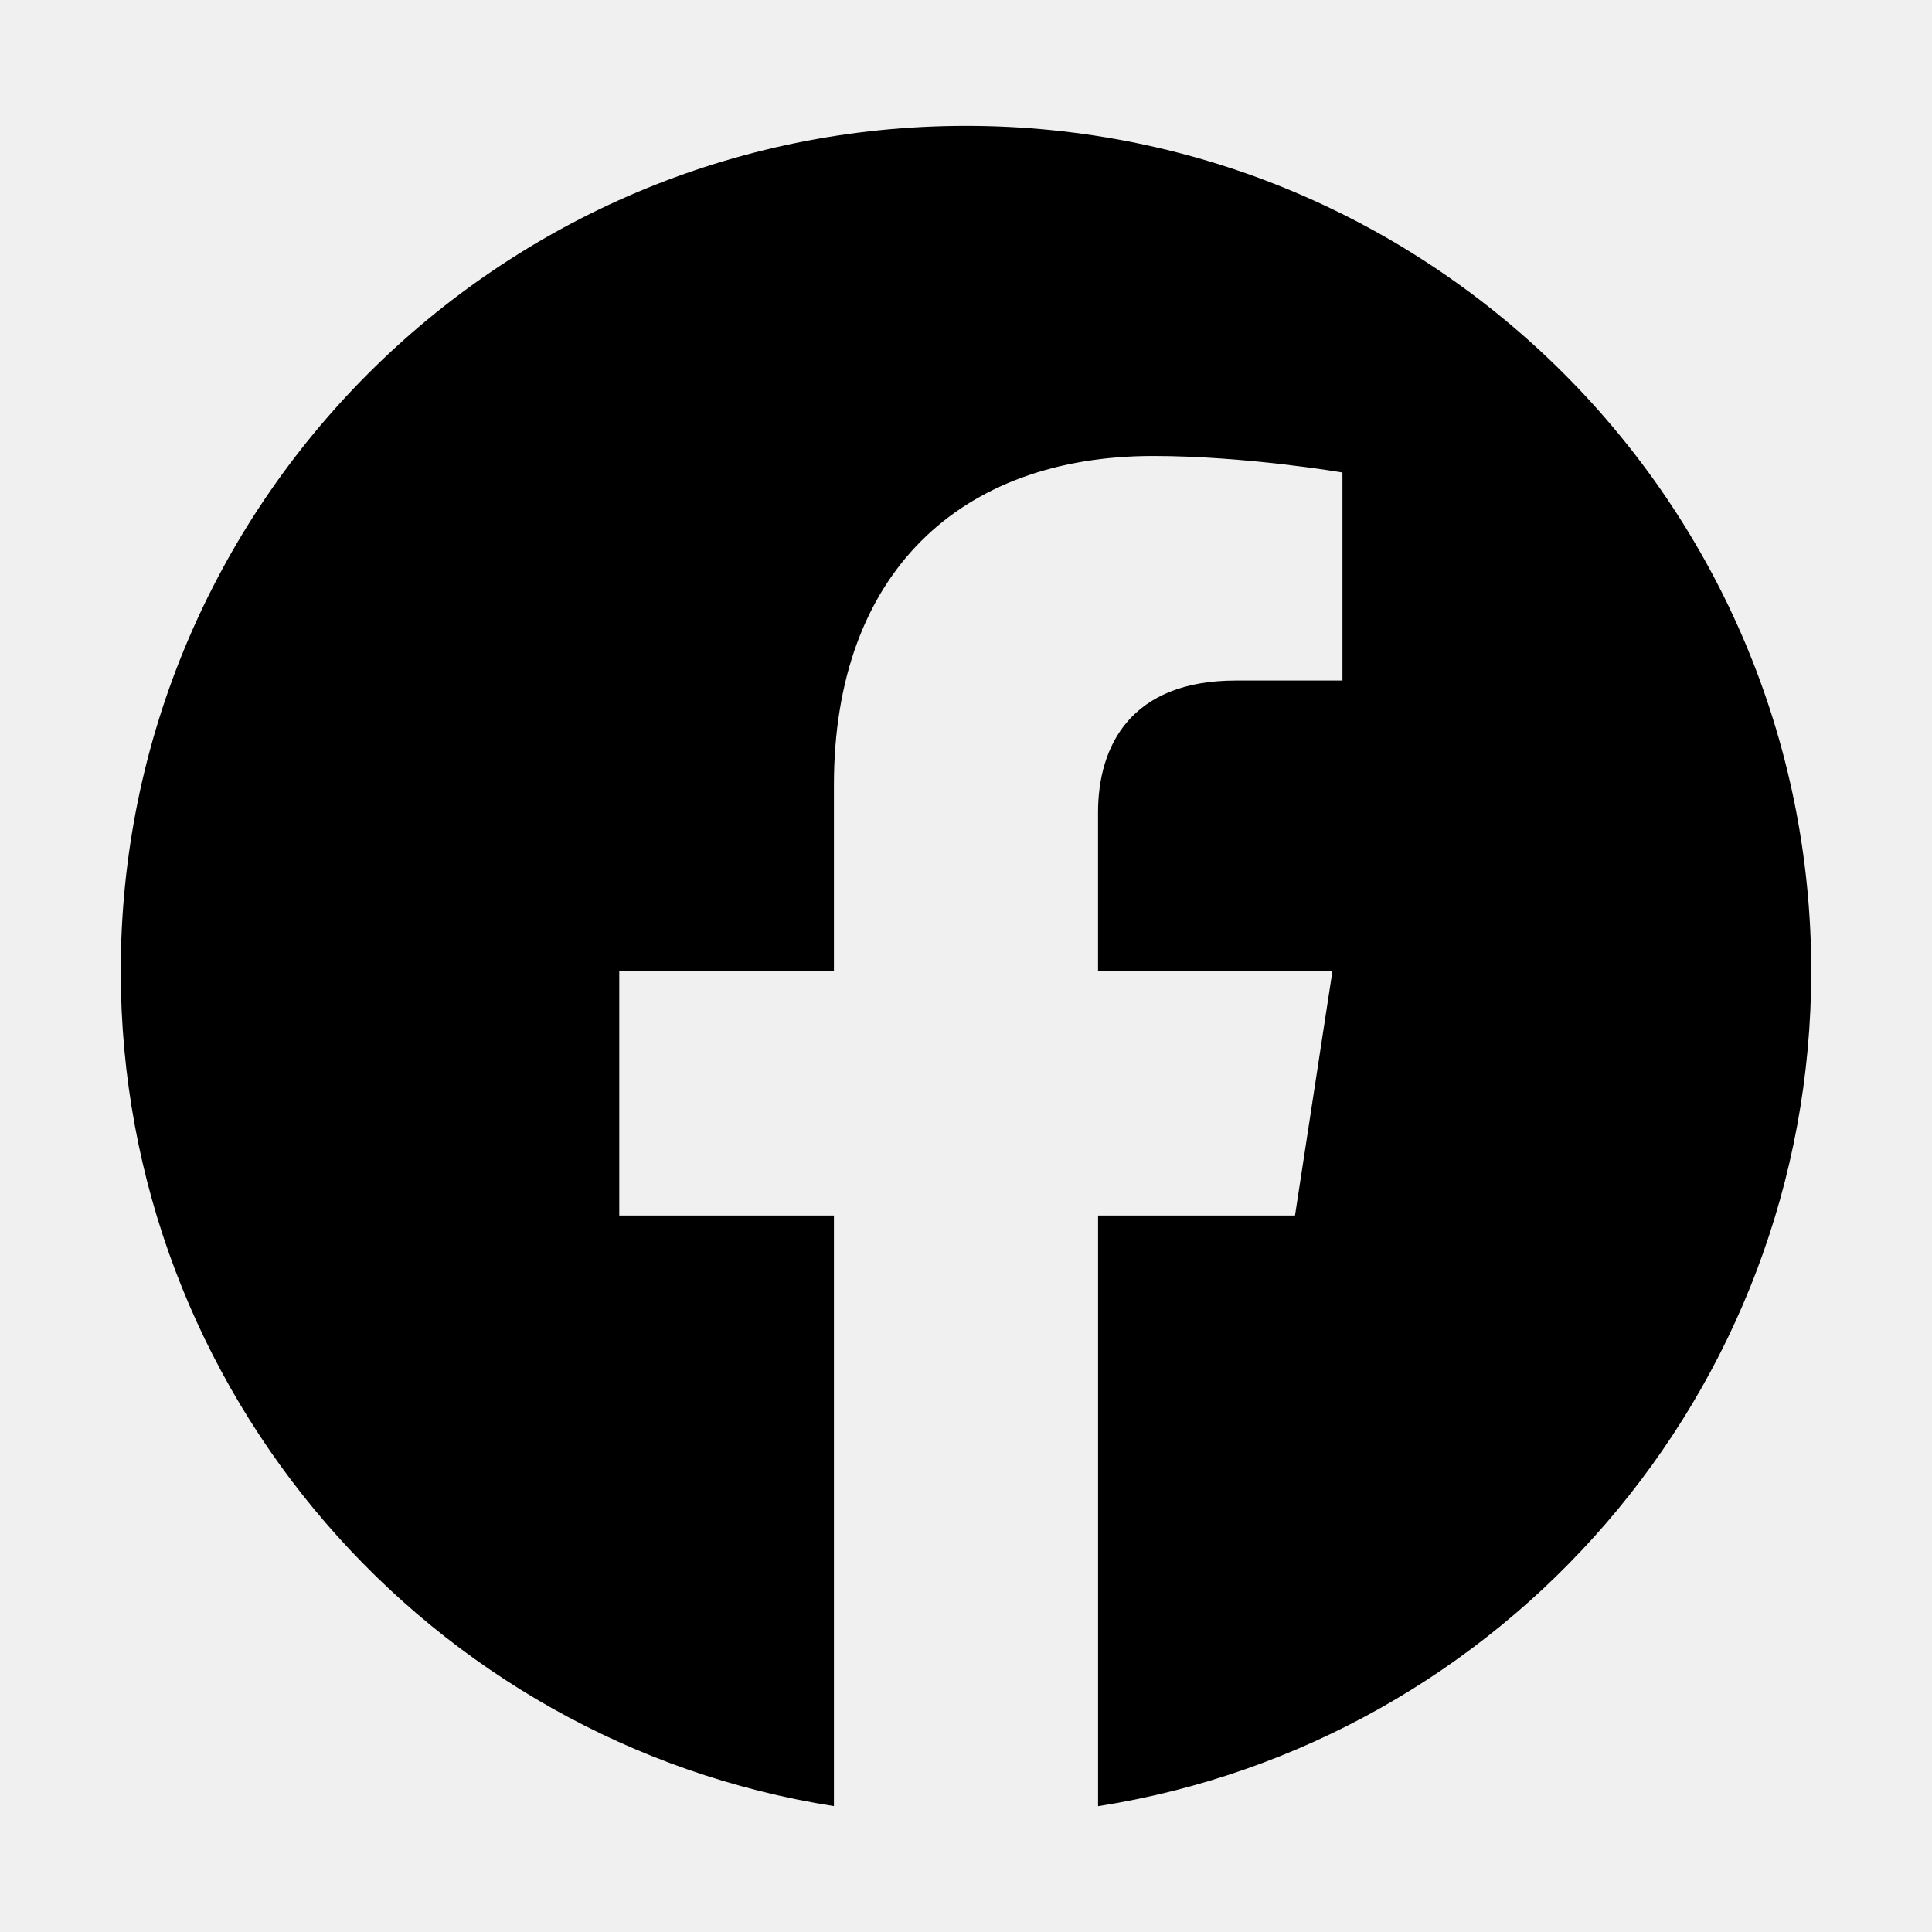
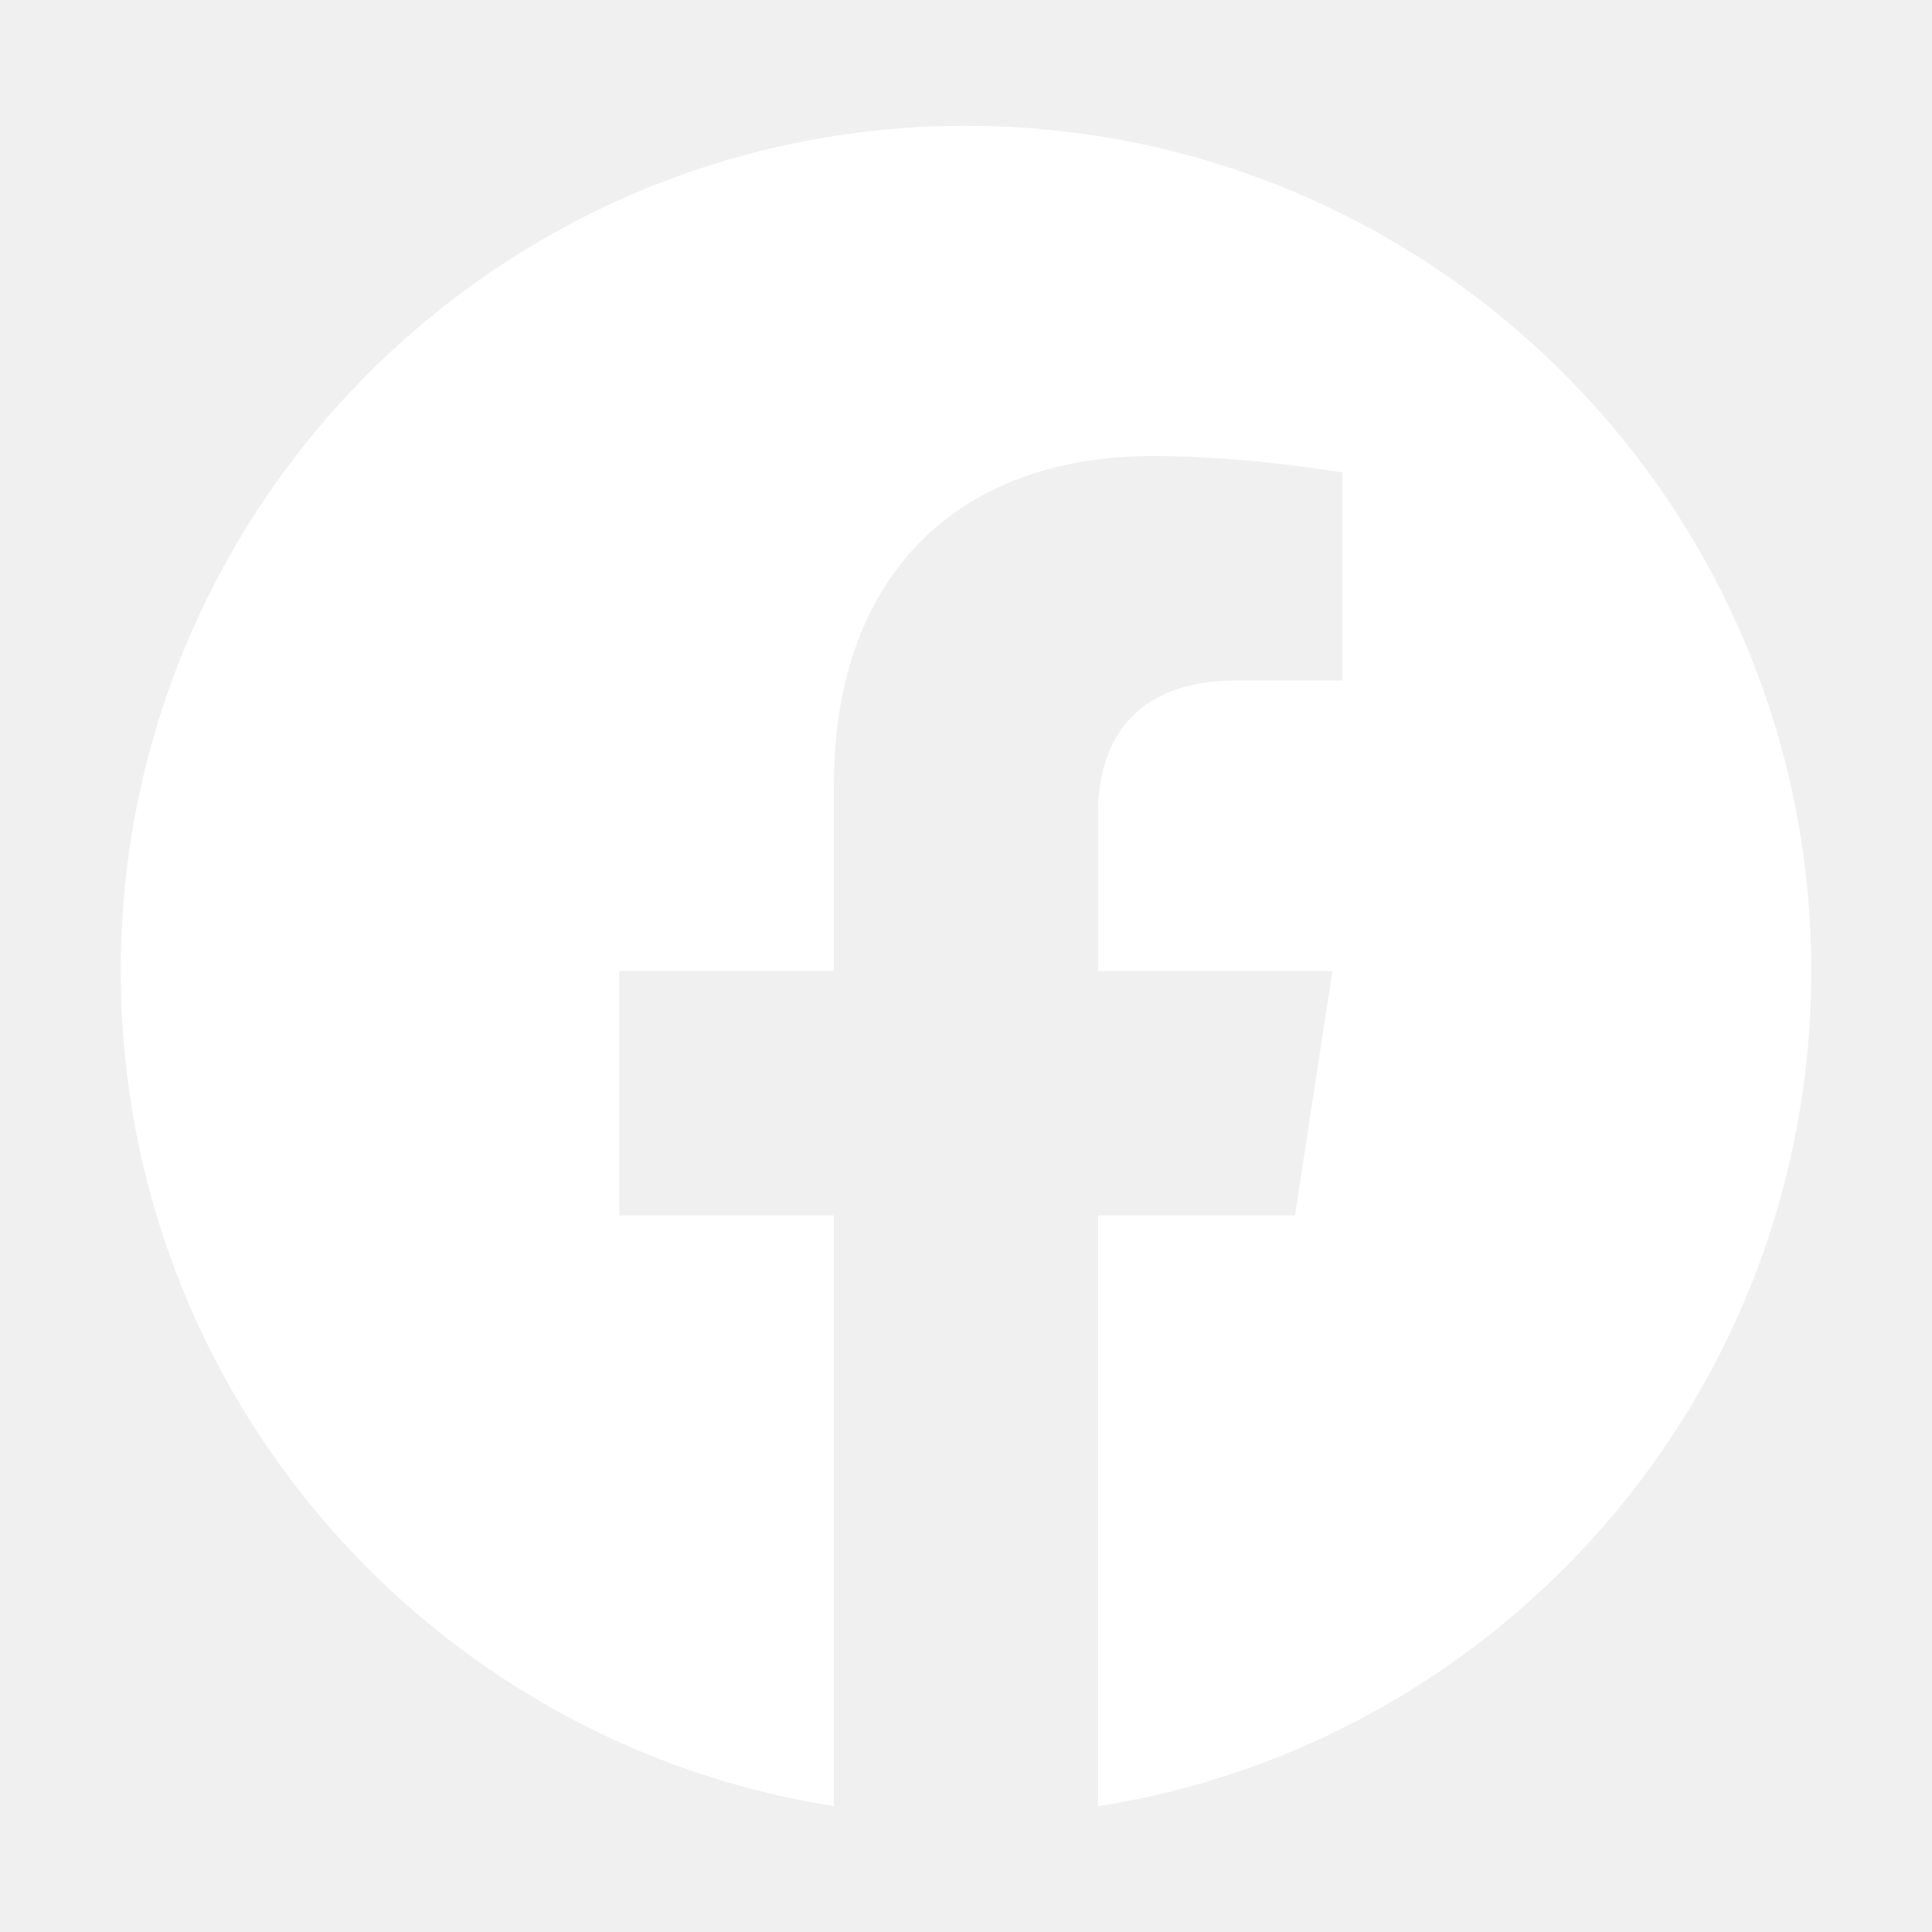
- <svg xmlns="http://www.w3.org/2000/svg" class="ionicon" viewBox="0 0 512 512">
-   <path d="M480 257.35c0-123.7-100.3-224-224-224s-224 100.3-224 224c0 111.8 81.9 204.47 189 221.29V322.12h-56.89v-64.77H221V208c0-56.13 33.45-87.16 84.61-87.16 24.51 0 50.15 4.38 50.15 4.38v55.13H327.5c-27.81 0-36.51 17.26-36.51 35v42h62.12l-9.92 64.77H291v156.54c107.1-16.81 189-109.48 189-221.31z" fill-rule="evenodd" />
+ <svg xmlns="http://www.w3.org/2000/svg" width="32" height="32" viewBox="0 0 32 32" fill="none">
+   <path fill-rule="evenodd" clip-rule="evenodd" d="M30 16.084C30 8.353 23.731 2.084 16 2.084C8.269 2.084 2 8.353 2 16.084C2 23.072 7.119 28.864 13.812 29.915V20.132H10.257V16.084H13.812V13C13.812 9.492 15.903 7.552 19.101 7.552C20.633 7.552 22.235 7.826 22.235 7.826V11.272H20.469C18.731 11.272 18.187 12.351 18.187 13.459V16.084H22.069L21.449 20.132H18.188V29.916C24.881 28.866 30 23.074 30 16.084V16.084Z" fill="white" />
</svg>
